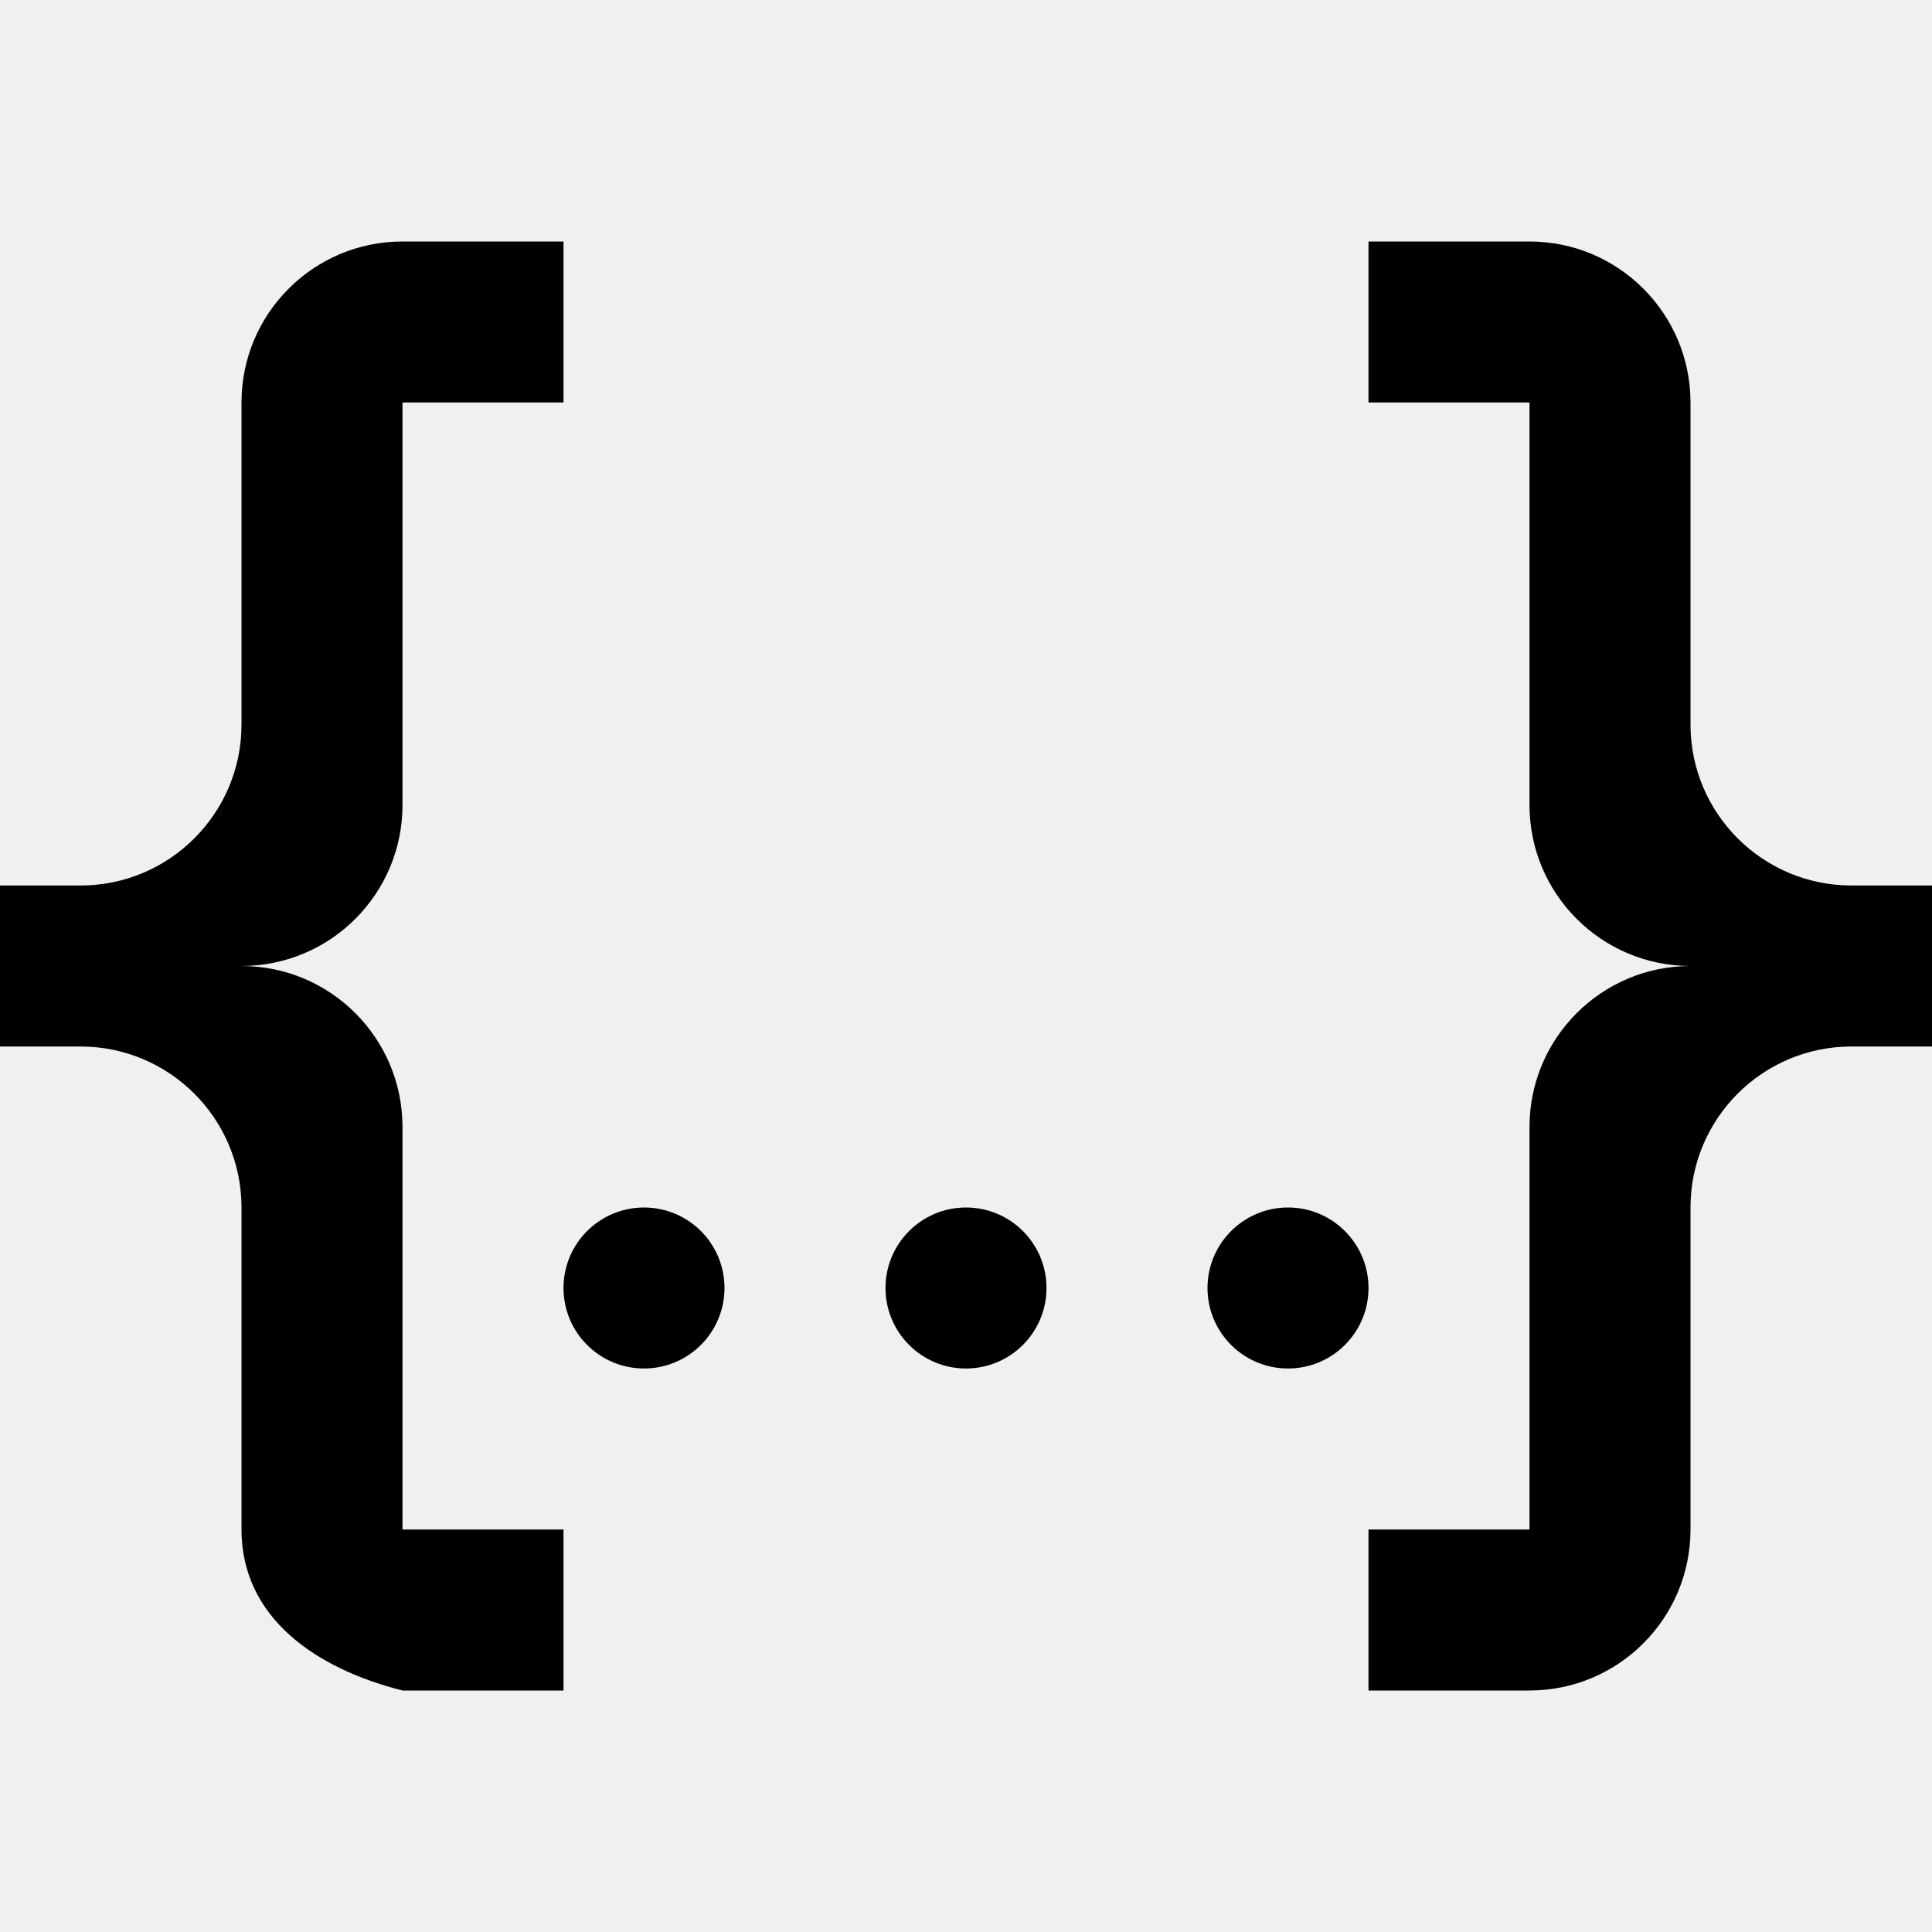
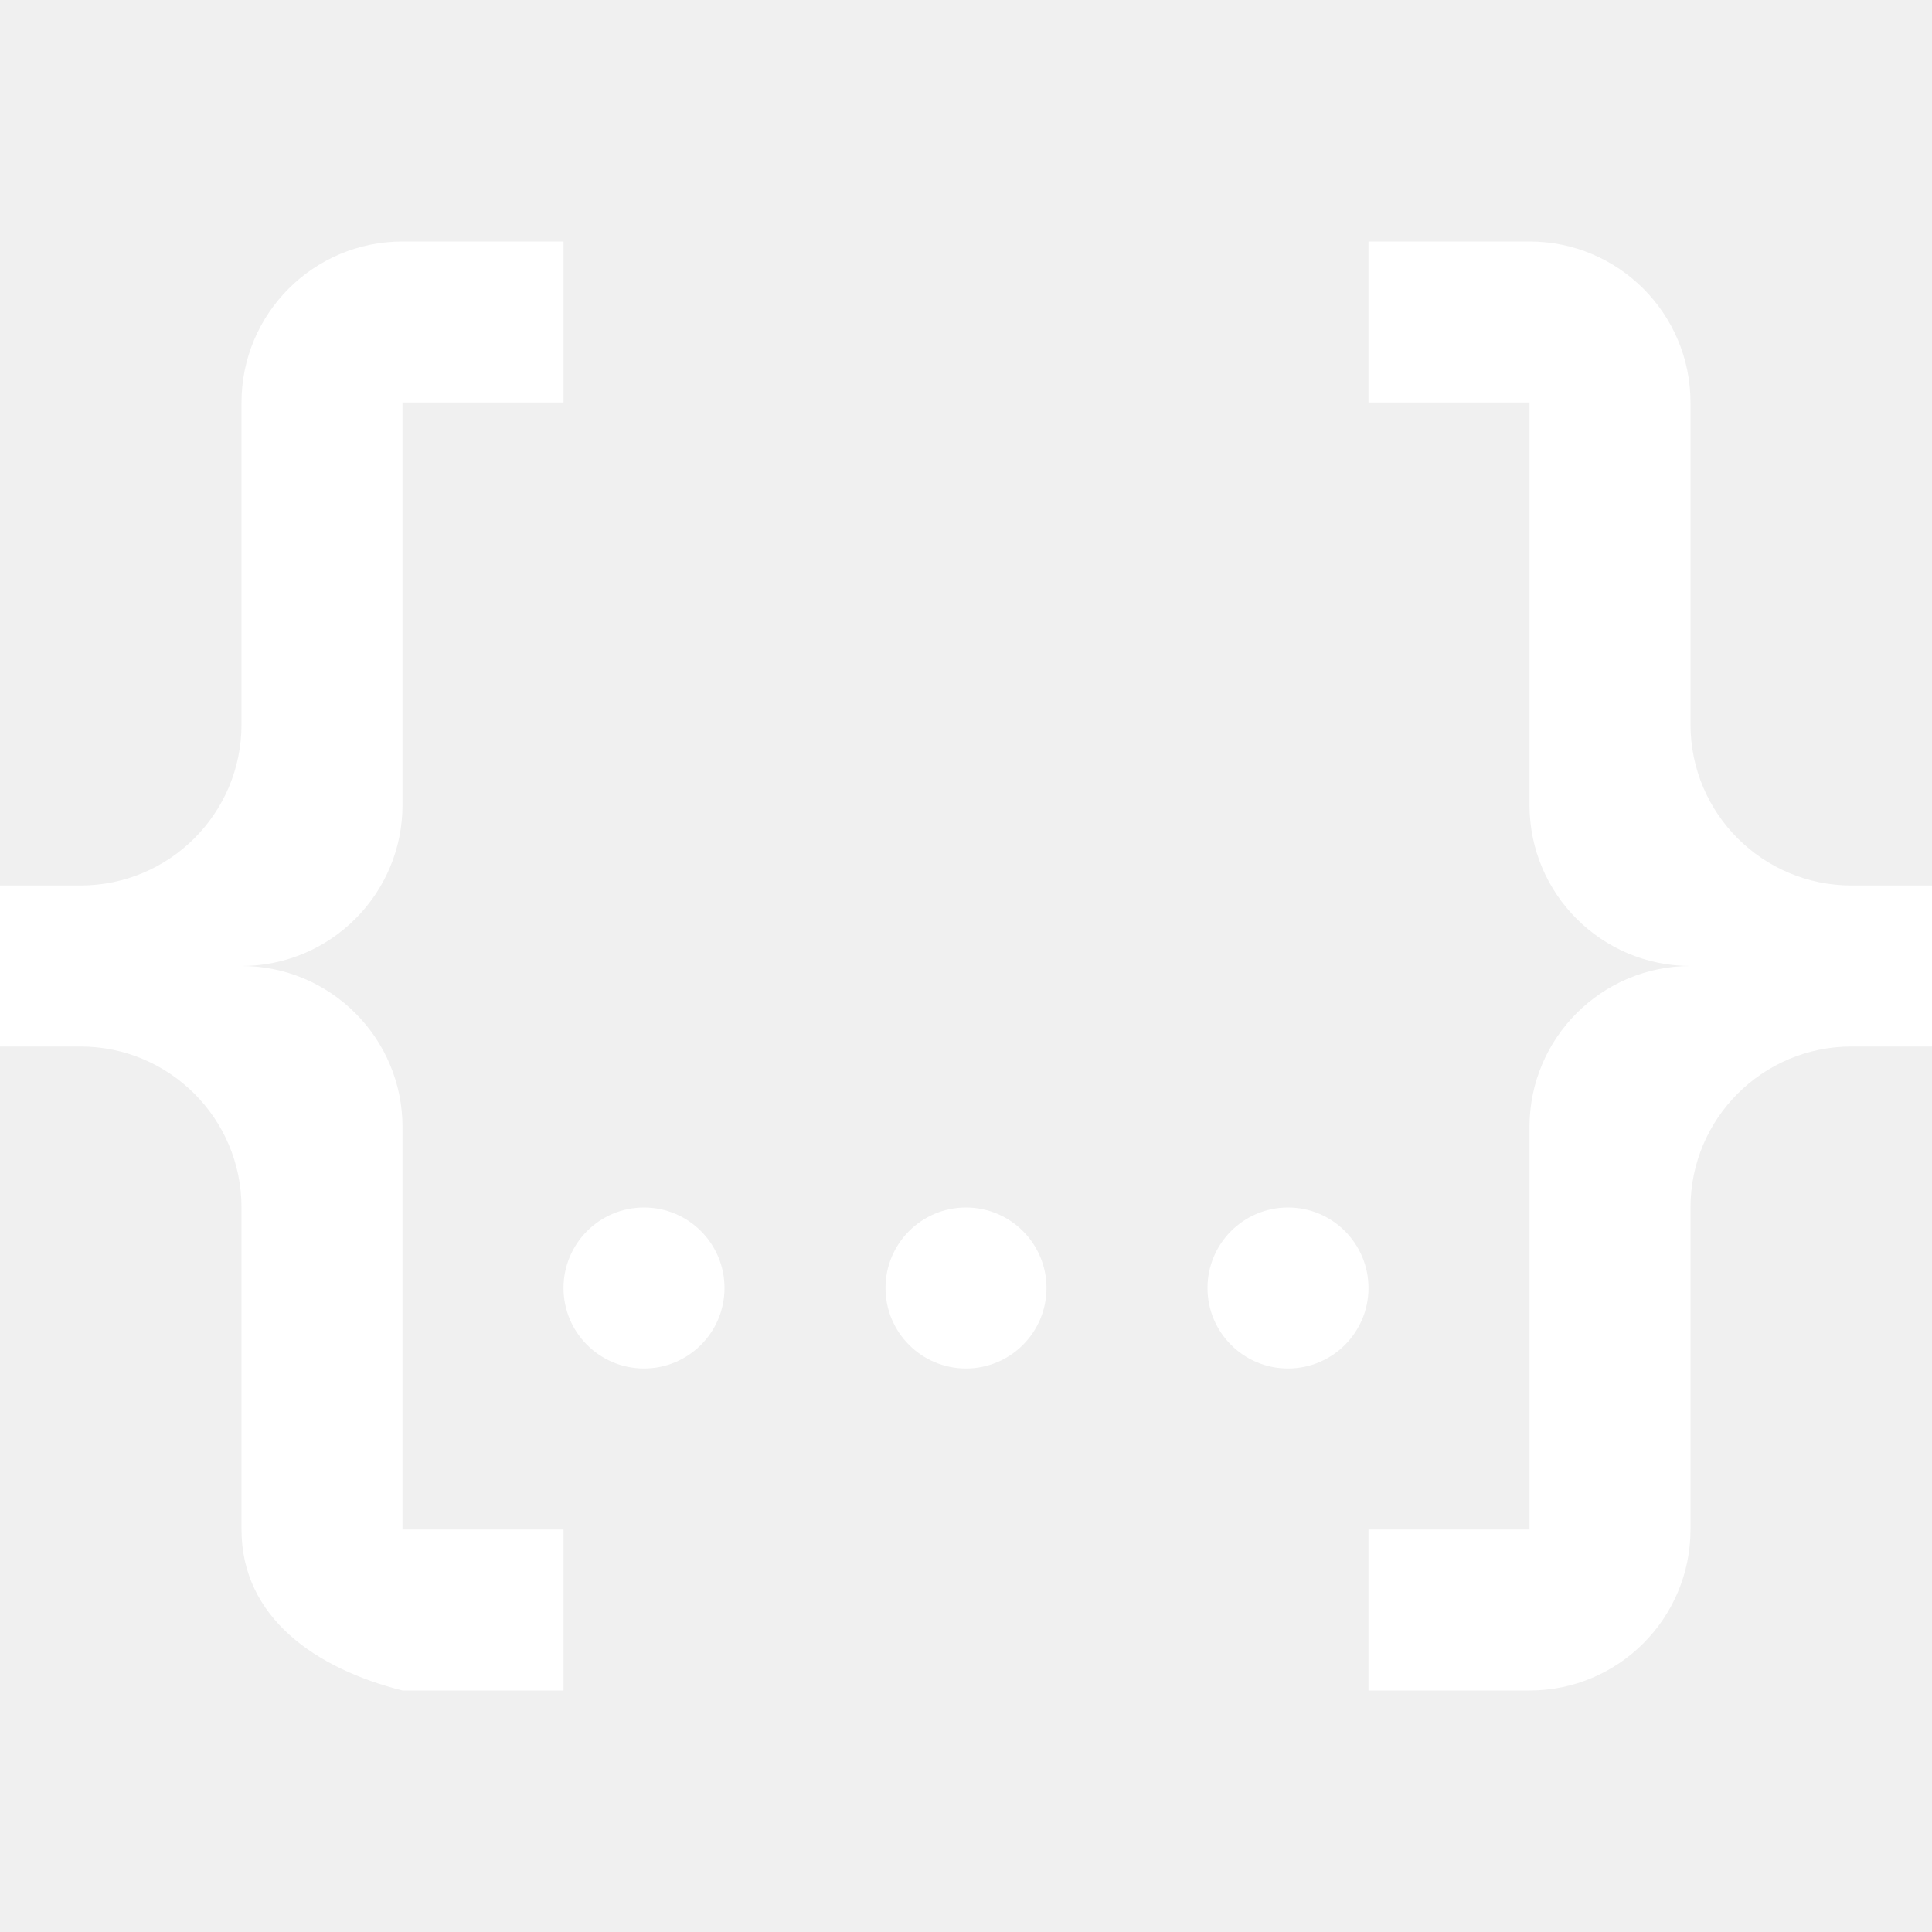
- <svg xmlns="http://www.w3.org/2000/svg" version="1.1" width="24" height="24" viewBox="0 0 24 24">
+ <svg xmlns="http://www.w3.org/2000/svg" version="1.1" width="24" height="24" viewBox="0 0 24 24" fill="#FFFFFF">
  <path d="M5,3H7V5H5V10A2,2 0 0,1 3,12A2,2 0 0,1 5,14V19H7V21H5C3.93,20.73 3,20.1 3,19V15A2,2 0 0,0 1,13H0V11H1A2,2 0 0,0 3,9V5A2,2 0 0,1 5,3M19,3A2,2 0 0,1 21,5V9A2,2 0 0,0 23,11H24V13H23A2,2 0 0,0 21,15V19A2,2 0 0,1 19,21H17V19H19V14A2,2 0 0,1 21,12A2,2 0 0,1 19,10V5H17V3H19M12,15A1,1 0 0,1 13,16A1,1 0 0,1 12,17A1,1 0 0,1 11,16A1,1 0 0,1 12,15M8,15A1,1 0 0,1 9,16A1,1 0 0,1 8,17A1,1 0 0,1 7,16A1,1 0 0,1 8,15M16,15A1,1 0 0,1 17,16A1,1 0 0,1 16,17A1,1 0 0,1 15,16A1,1 0 0,1 16,15Z" />
</svg>
